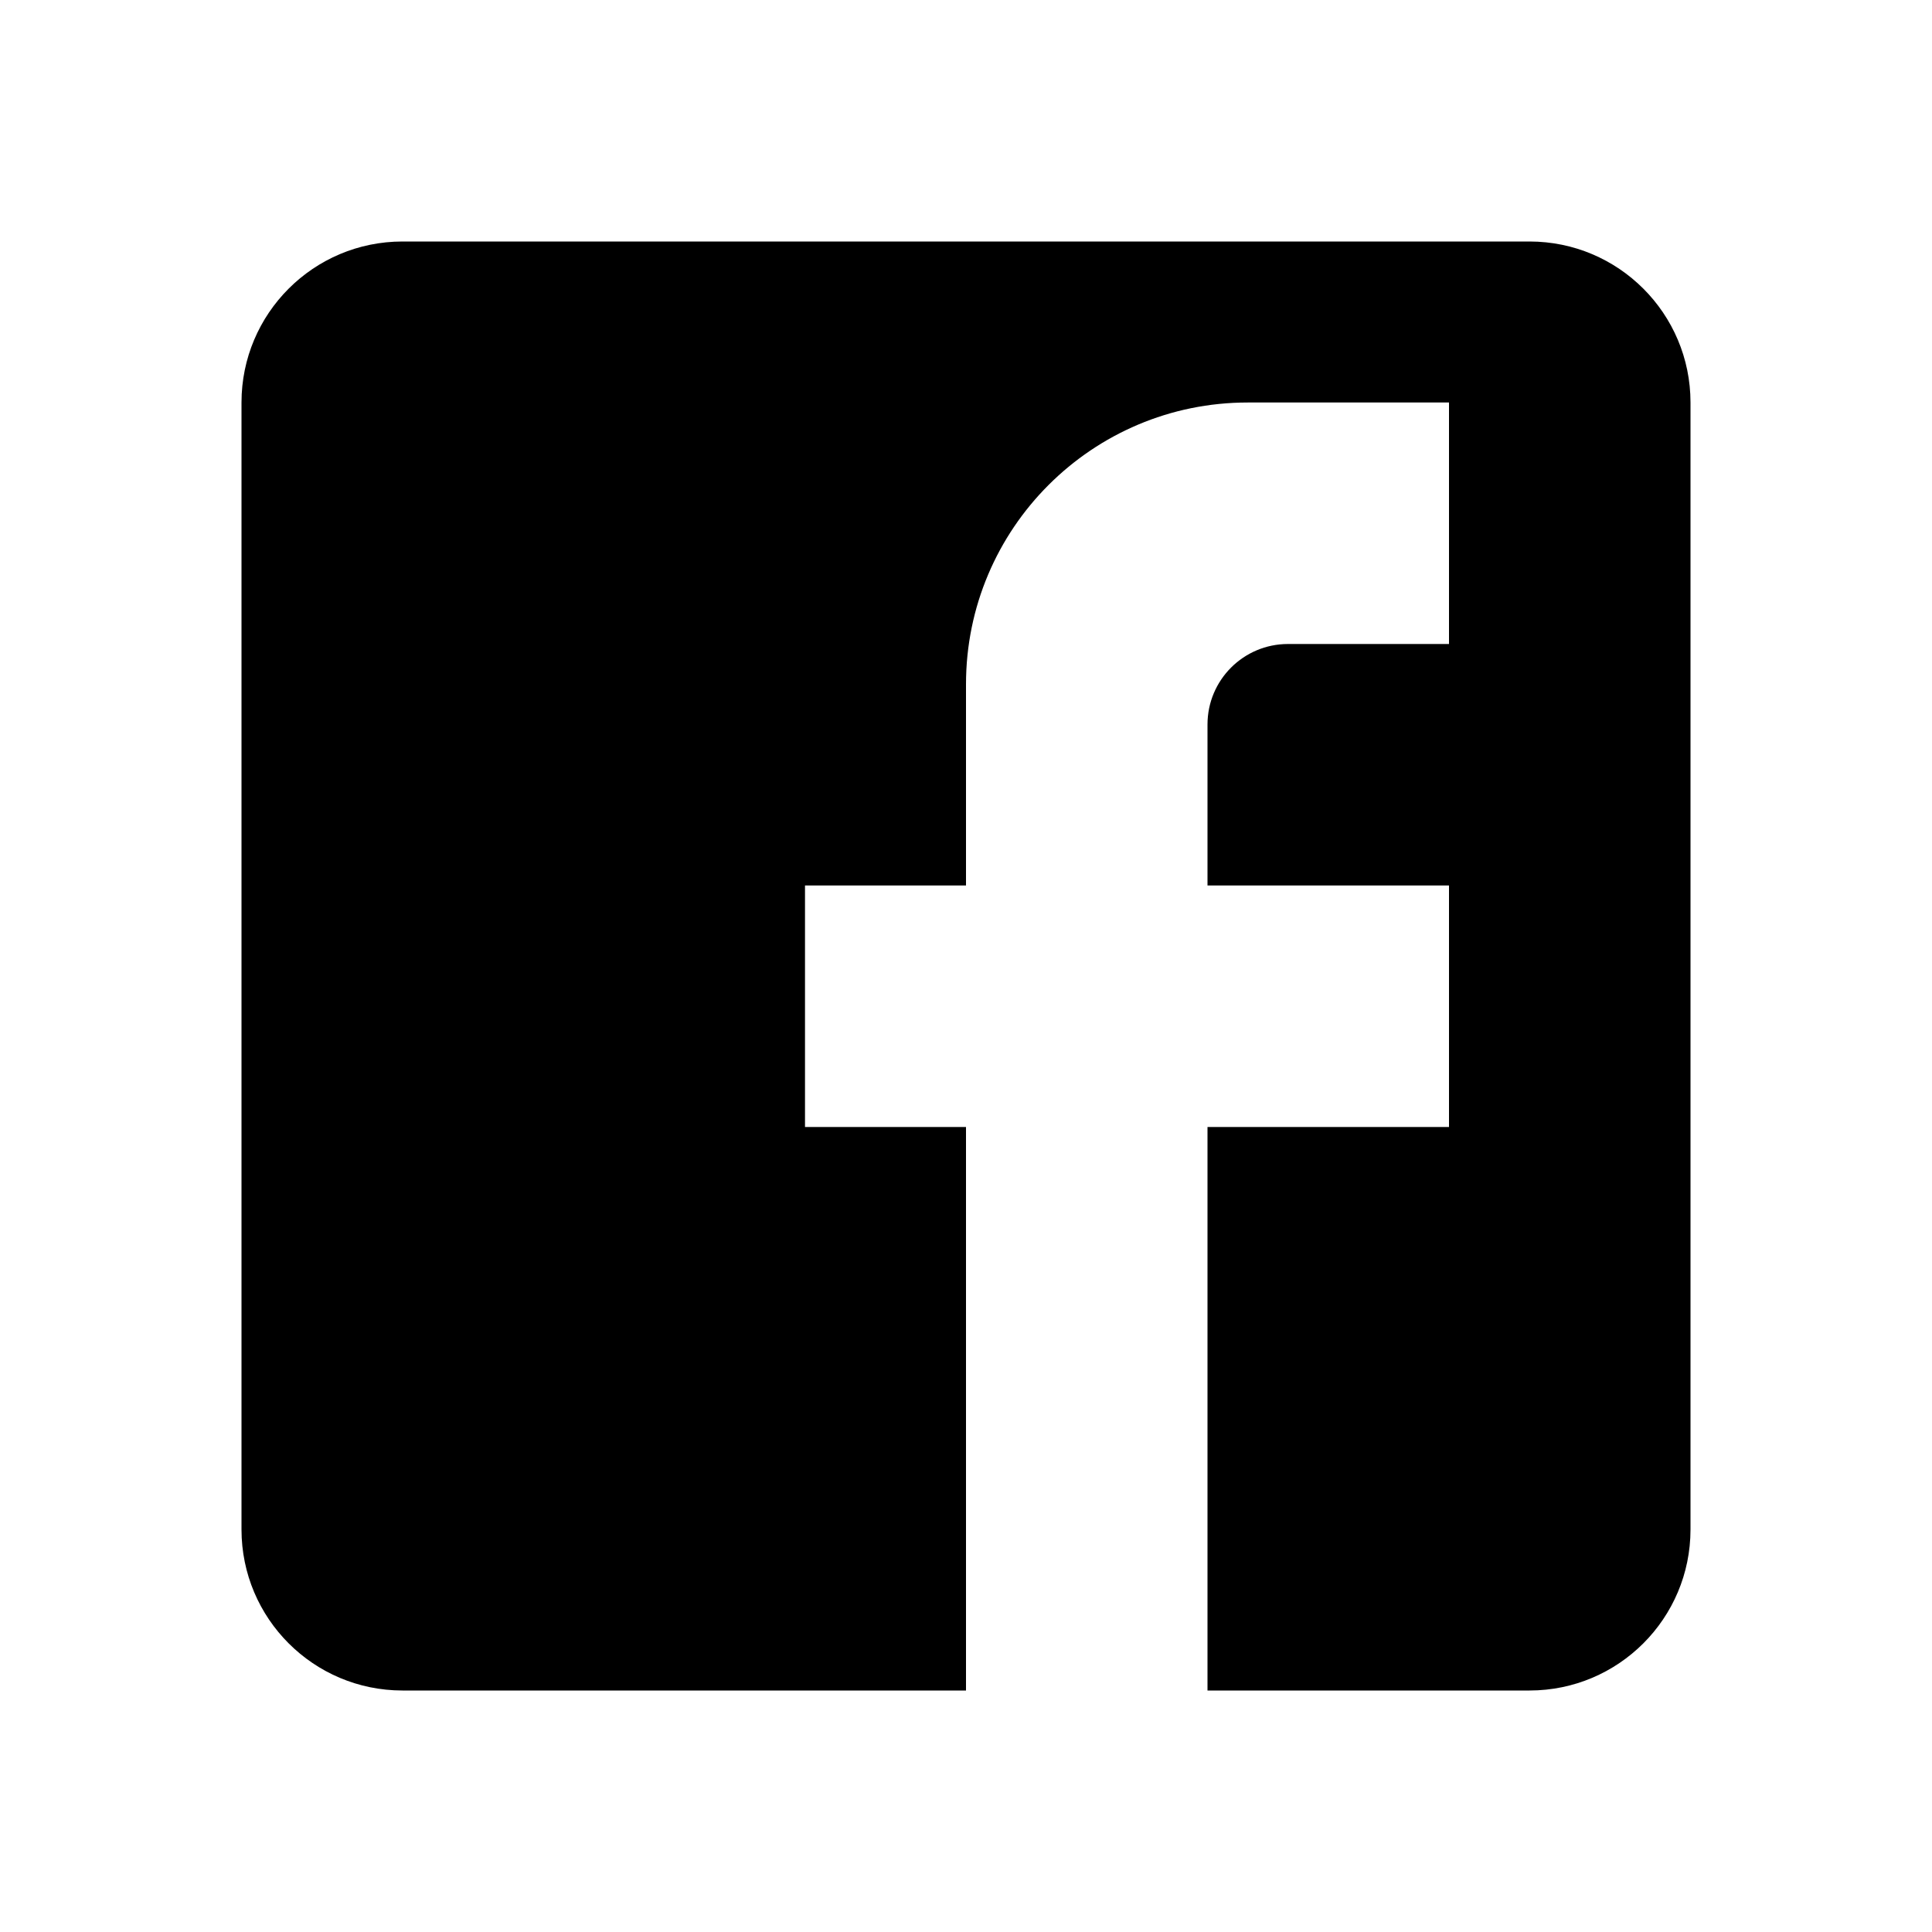
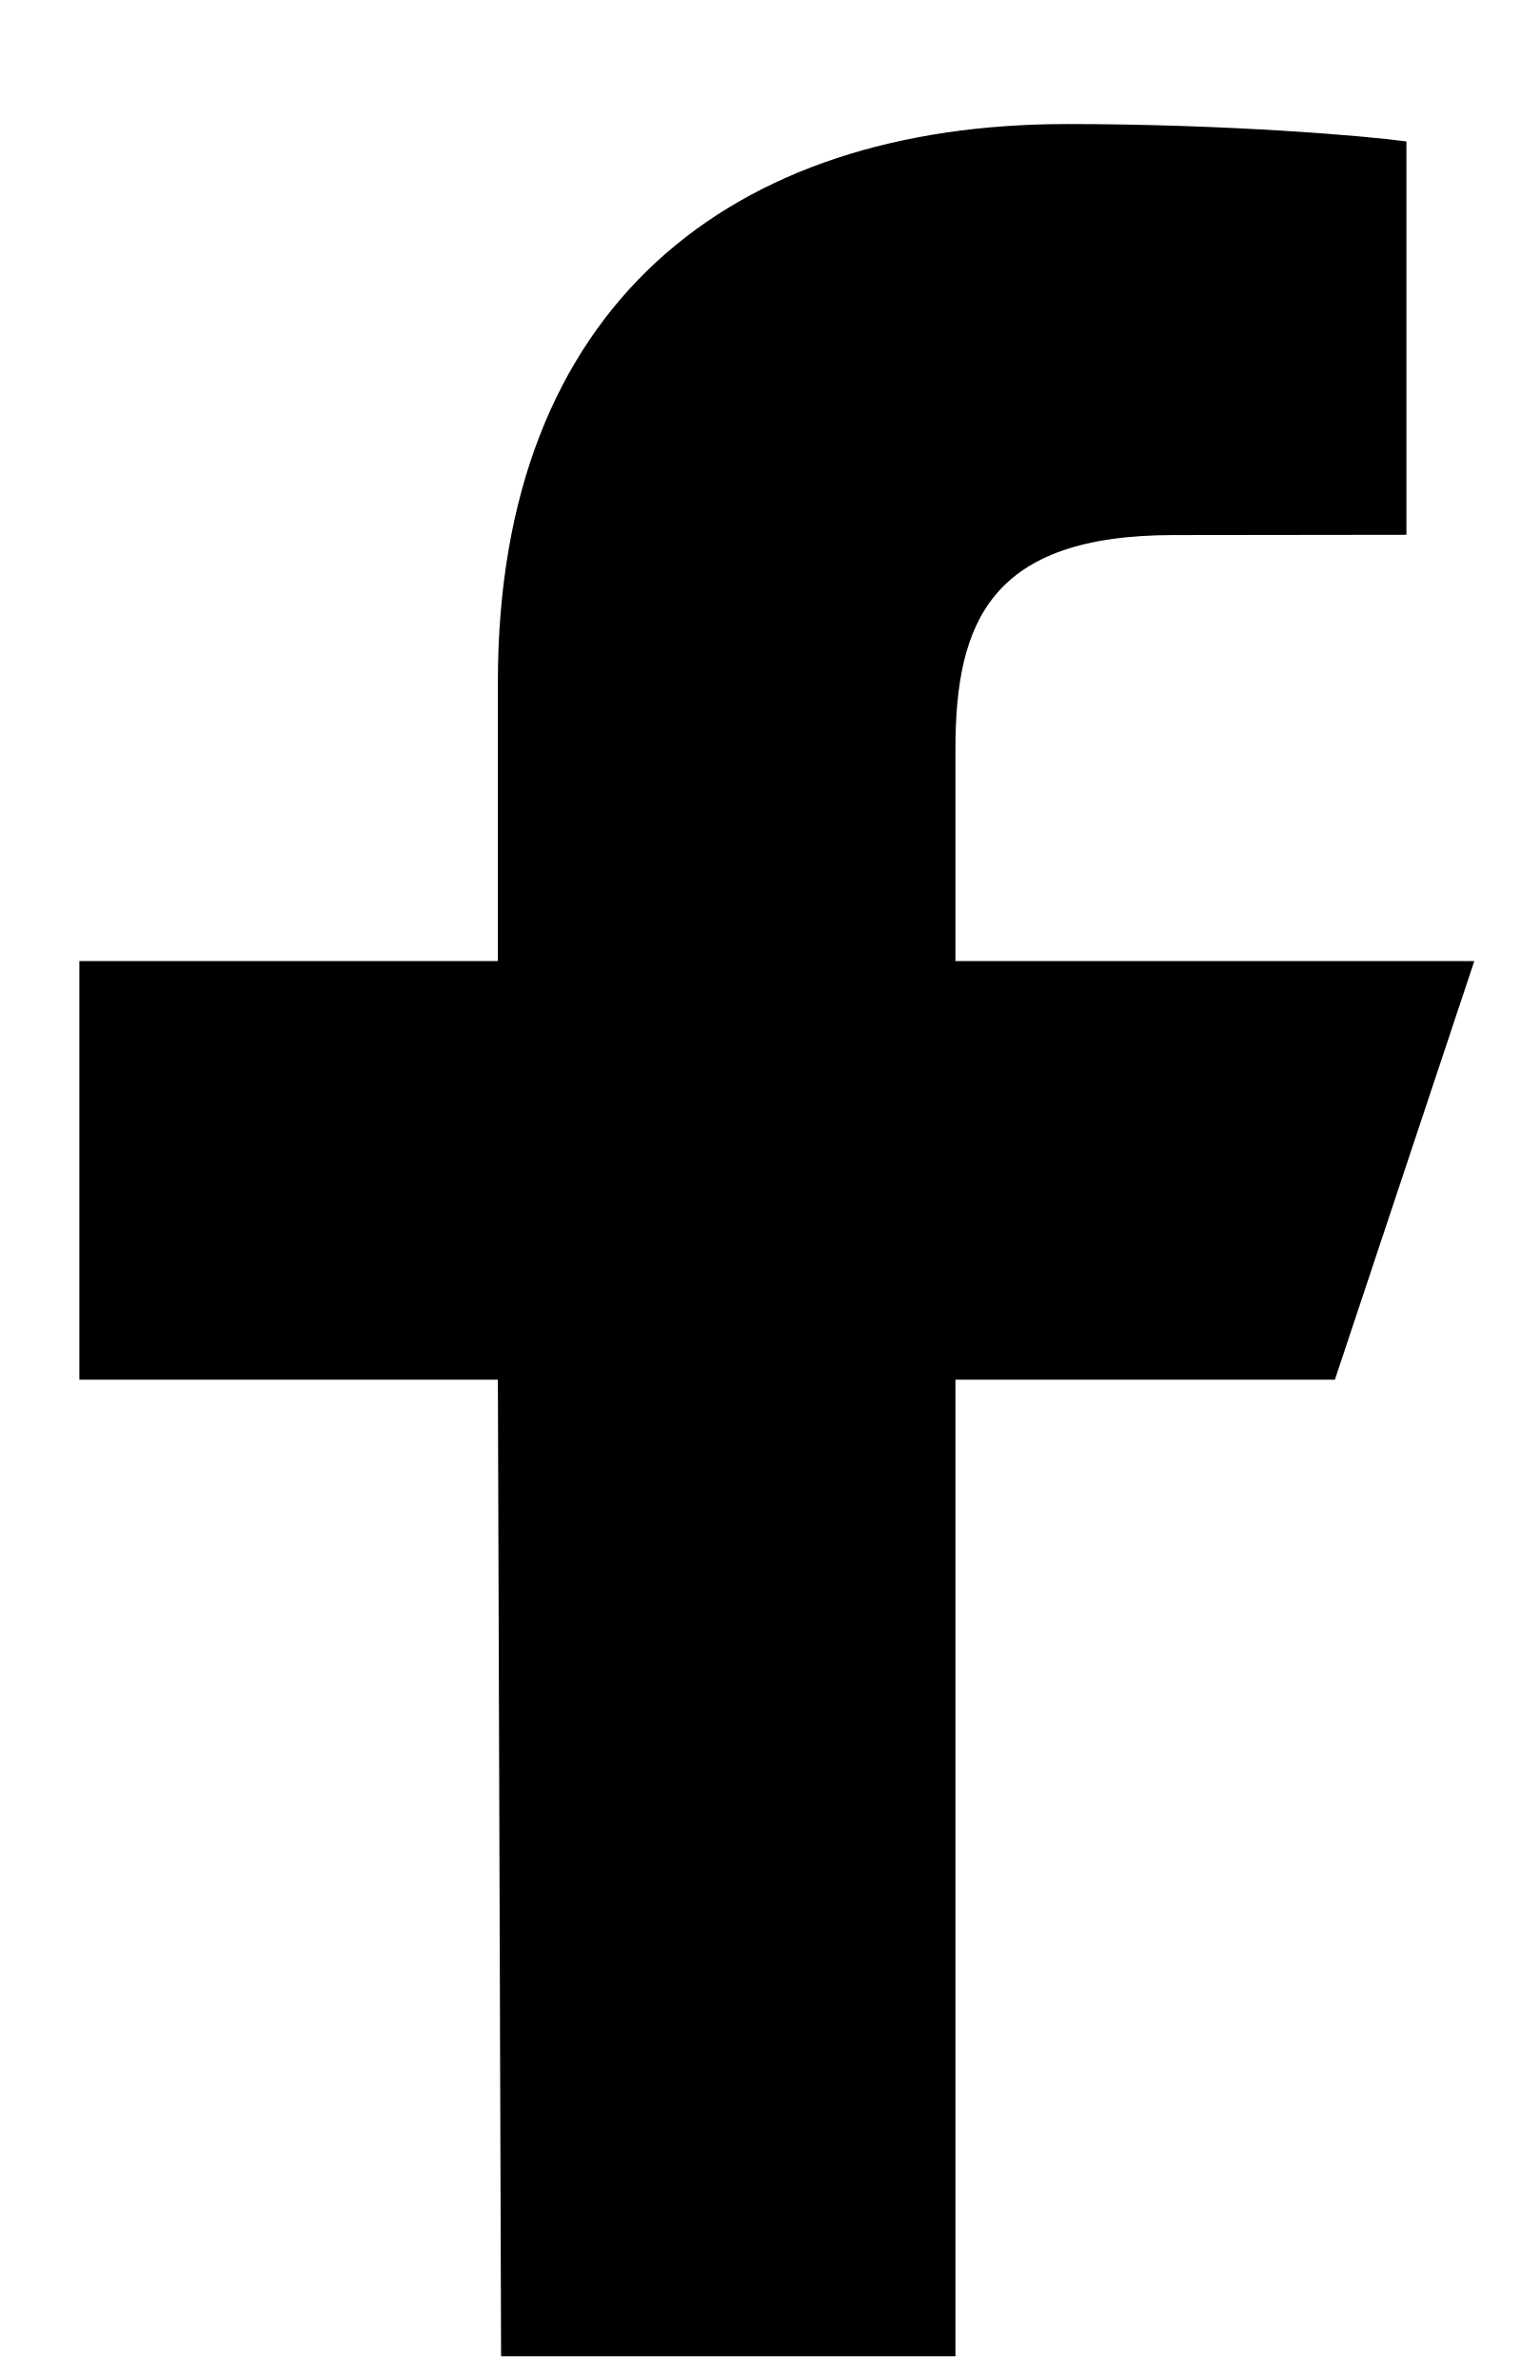
- <svg xmlns="http://www.w3.org/2000/svg" version="1.1" width="24" height="24" viewBox="0 0 24 24">
-   <path d="M5,3H19A2,2 0 0,1 21,5V19A2,2 0 0,1 19,21H5A2,2 0 0,1 3,19V5A2,2 0 0,1 5,3M18,5H15.5A3.5,3.5 0 0,0 12,8.5V11H10V14H12V21H15V14H18V11H15V9A1,1 0 0,1 16,8H18V5Z" />
+ <svg xmlns="http://www.w3.org/2000/svg" width="11" height="17" viewBox="0 0 11 17">
+   <path d="M3.58 16.831l-.023-6.976H.567v-2.99h2.99V4.872c0-2.69 1.666-3.986 4.066-3.986 1.149 0 2.137.085 2.425.124v2.81l-1.664.002c-1.306 0-1.558.62-1.558 1.53v1.513h3.707l-.996 2.99H6.826v6.976H3.58z" fill="#000" fill-rule="evenodd" />
</svg>
